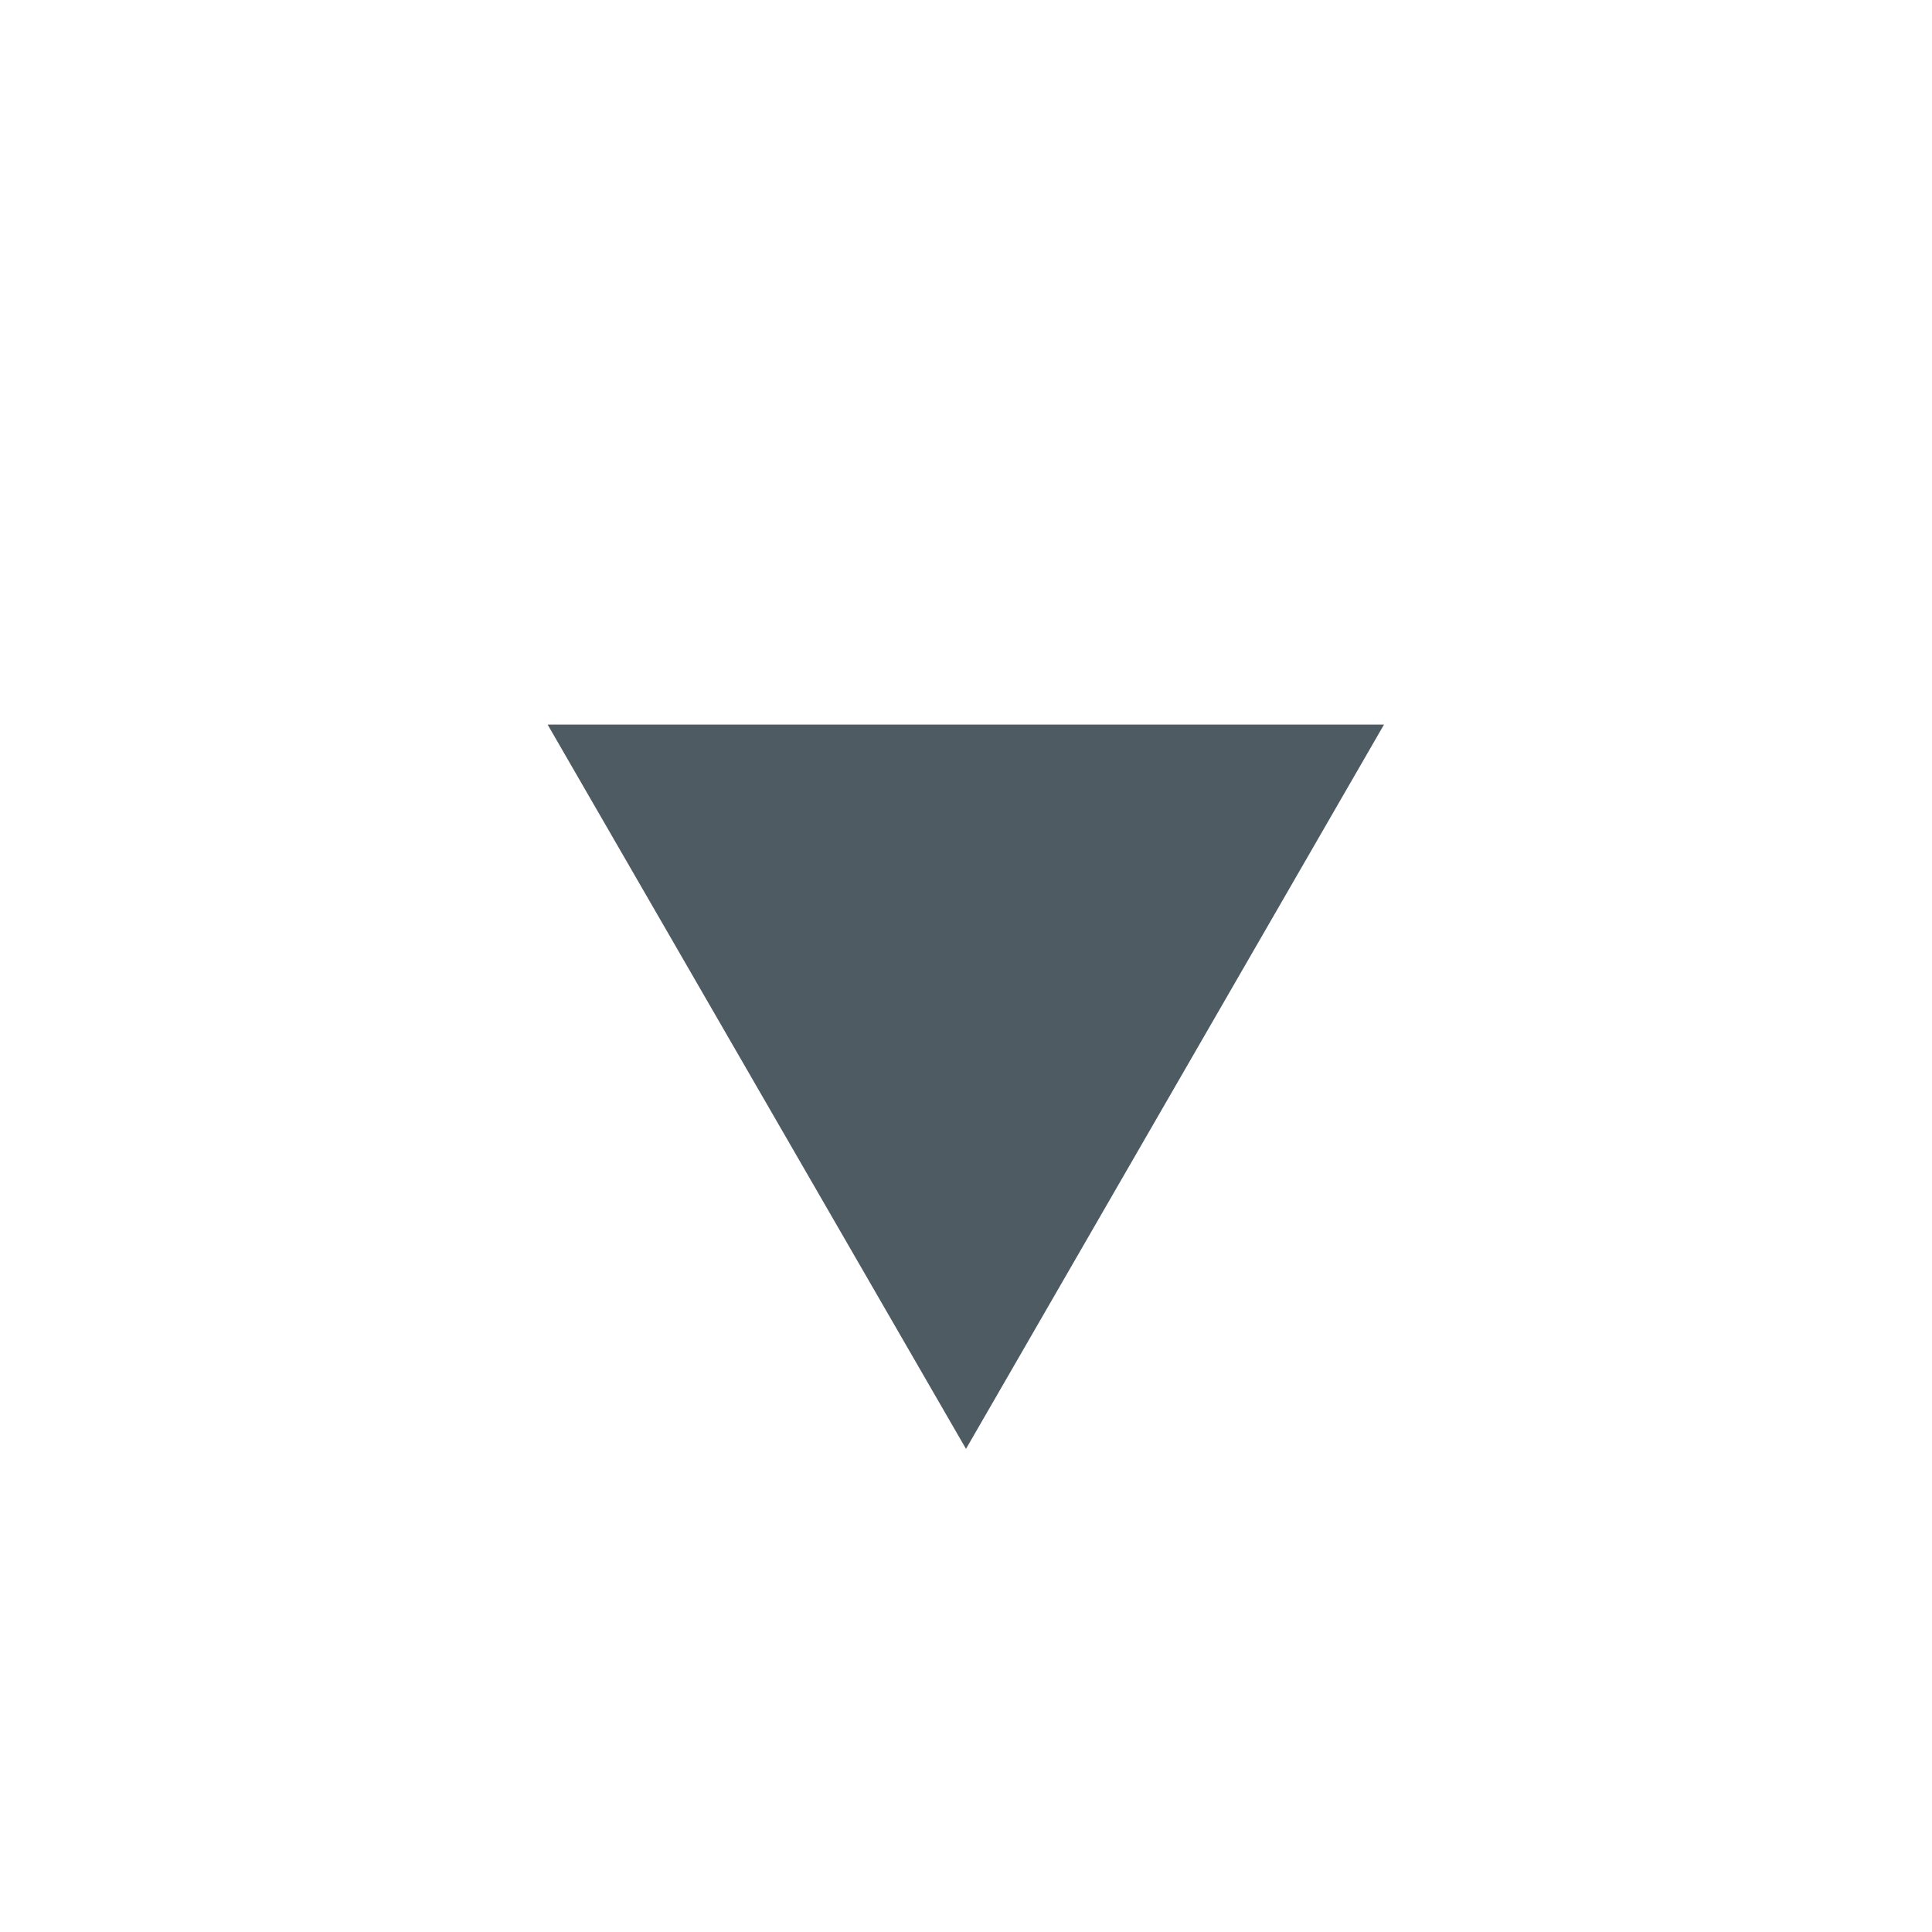
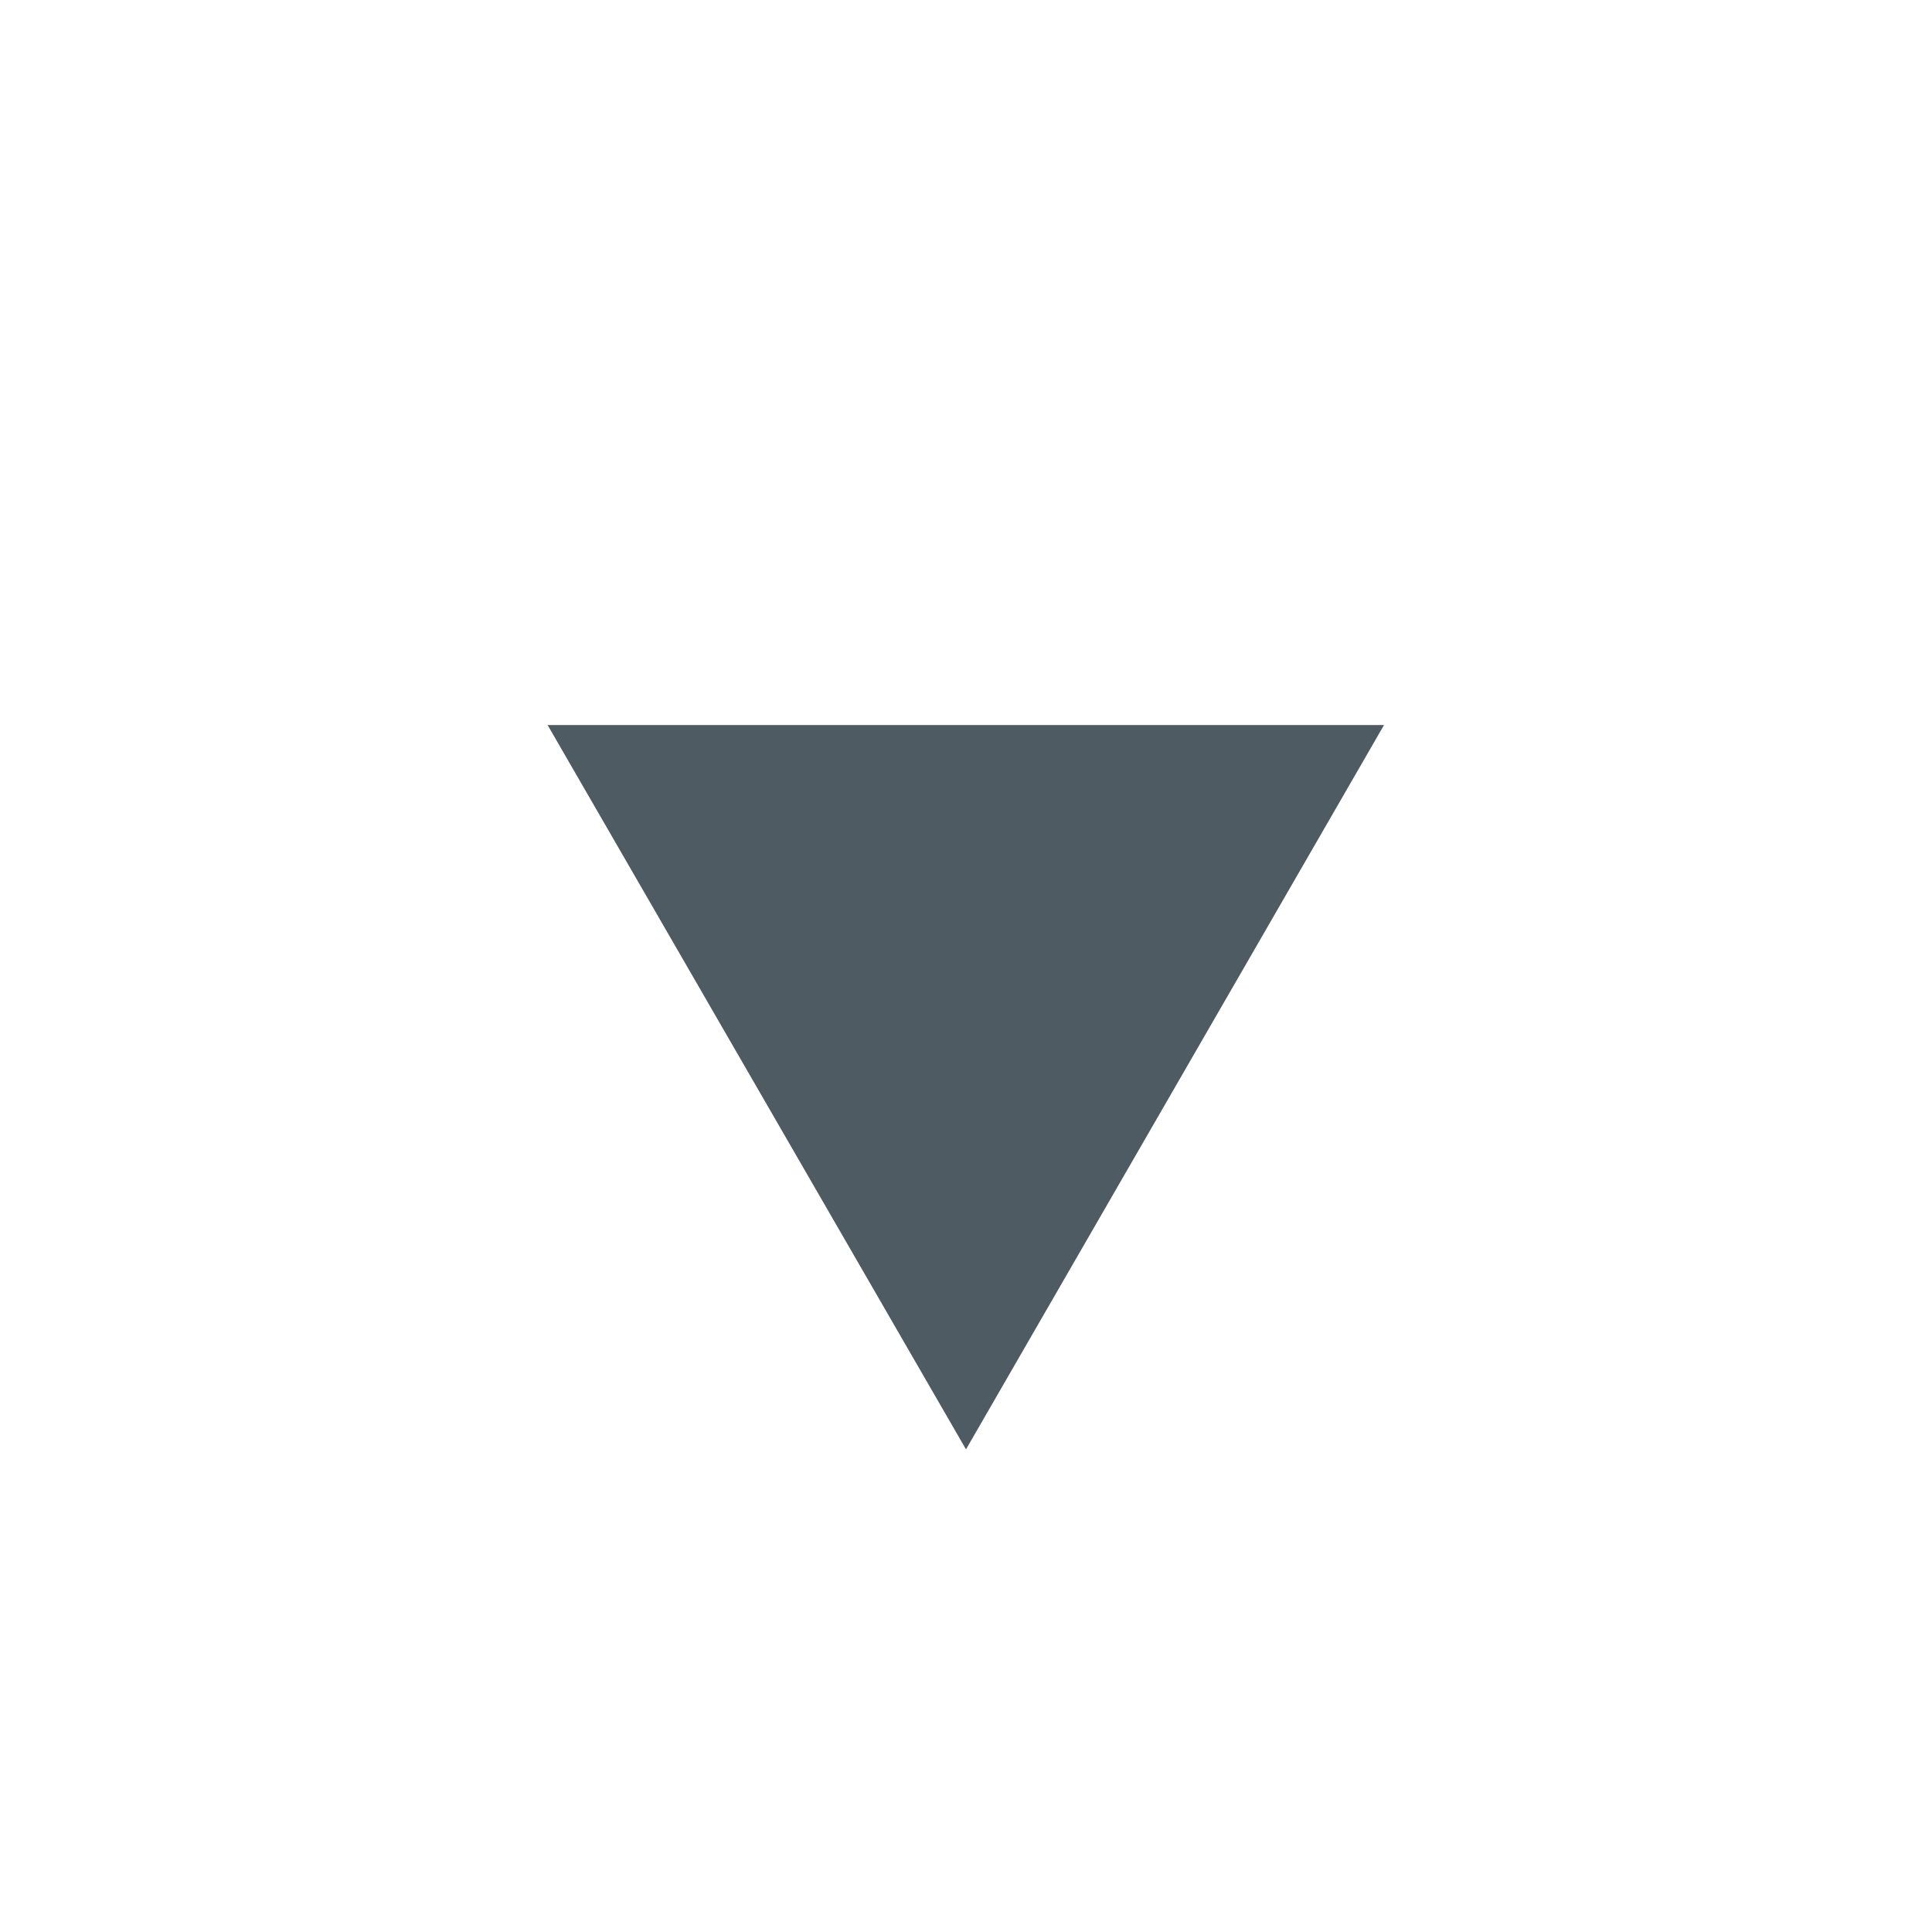
- <svg xmlns="http://www.w3.org/2000/svg" width="20" height="20" viewBox="0 0 5.292 5.292" version="1.1" id="svg8">
-   <defs id="defs2" />
-   <g id="layer1" transform="translate(0,-291.7083)">
-     <g id="g847" transform="matrix(0.05207439,0,0,0.05207453,-0.9012516,282.412)">
-       <g id="g851">
-         <g id="g1059" transform="matrix(1.998622,0,0,1.998619,17.32448,-313.5231)">
-           <path style="opacity:1;fill:none;fill-opacity:0.494;stroke:#ffffff00;stroke-width:0.07;stroke-linecap:round;stroke-linejoin:round;stroke-miterlimit:4;stroke-dasharray:none;stroke-dashoffset:0;stroke-opacity:1;paint-order:stroke fill markers" d="M 25.4,271.6 -8.0000008e-7,246.2 H 50.8 Z" id="path883" />
-           <path id="path880" d="m 25.4,271.6 25.4,25.4 H 0 Z" style="opacity:1;fill:none;fill-opacity:0.494;stroke:#ffffff00;stroke-width:0.07;stroke-linecap:round;stroke-linejoin:round;stroke-miterlimit:4;stroke-dasharray:none;stroke-dashoffset:0;stroke-opacity:1;paint-order:stroke fill markers" />
-           <rect ry="5.053" y="253.849" x="7.649" height="35.529" width="35.529" id="rect870" style="opacity:1;fill:none;fill-opacity:0.494;stroke:#ffffff00;stroke-width:0.062;stroke-linecap:round;stroke-linejoin:round;stroke-miterlimit:4;stroke-dasharray:none;stroke-dashoffset:0;stroke-opacity:1;paint-order:stroke fill markers" />
-           <circle r="25.397" cy="271.6" cx="25.4" id="path872" style="opacity:1;fill:none;fill-opacity:0.494;stroke:#ffffff00;stroke-width:0.076;stroke-linecap:round;stroke-linejoin:round;stroke-miterlimit:4;stroke-dasharray:none;stroke-dashoffset:0;stroke-opacity:1;paint-order:stroke fill markers" />
-           <circle transform="rotate(-45)" cx="-174.09" cy="210.011" r="12.656" id="path876" style="opacity:1;fill:none;fill-opacity:0.494;stroke:#ffffff00;stroke-width:0.074;stroke-linecap:round;stroke-linejoin:round;stroke-miterlimit:4;stroke-dasharray:none;stroke-dashoffset:0;stroke-opacity:1;paint-order:stroke fill markers" />
-           <path id="path904" d="m 25.4,271.6 -25.4,25.4 v -50.8 z" style="opacity:1;fill:none;fill-opacity:0.494;stroke:#ffffff00;stroke-width:0.07;stroke-linecap:round;stroke-linejoin:round;stroke-miterlimit:4;stroke-dasharray:none;stroke-dashoffset:0;stroke-opacity:1;paint-order:stroke fill markers" />
-           <path style="opacity:1;fill:none;fill-opacity:0.494;stroke:#ffffff00;stroke-width:0.07;stroke-linecap:round;stroke-linejoin:round;stroke-miterlimit:4;stroke-dasharray:none;stroke-dashoffset:0;stroke-opacity:1;paint-order:stroke fill markers" d="m 25.4,271.6 25.4,-25.4 v 50.8 z" id="path906" />
-           <rect ry="5.051" y="256.393" x="2.566" height="30.44" width="45.694" id="rect837" style="opacity:1;fill:none;fill-opacity:0.494;stroke:#ffffff00;stroke-width:0.066;stroke-linecap:round;stroke-linejoin:round;stroke-miterlimit:4;stroke-dasharray:none;stroke-dashoffset:0;stroke-opacity:1;paint-order:stroke fill markers" />
-           <rect style="opacity:1;fill:none;fill-opacity:0.494;stroke:#ffffff00;stroke-width:0.066;stroke-linecap:round;stroke-linejoin:round;stroke-miterlimit:4;stroke-dasharray:none;stroke-dashoffset:0;stroke-opacity:1;paint-order:stroke fill markers" id="rect831" width="45.694" height="30.441" x="248.766" y="-40.633" ry="5.051" transform="rotate(90)" />
-         </g>
+ <svg xmlns="http://www.w3.org/2000/svg" width="20" height="20" version="1.1" viewBox="0 0 5.292 5.292">
+   <g transform="translate(0 -291.71)">
+     <g transform="matrix(.052074 0 0 .052075 -.90125 282.41)">
+       <g transform="matrix(1.9986 0 0 1.9986 17.324 -313.52)" fill="none" stroke="#ffffff00" stroke-linecap="round" stroke-linejoin="round">
+         <path d="m25.4 271.6-25.4-25.4h50.8z" stroke-width=".07" style="paint-order:stroke fill markers" />
+         <path d="m25.4 271.6 25.4 25.4h-50.8z" stroke-width=".07" style="paint-order:stroke fill markers" />
+         <rect x="7.649" y="253.85" width="35.529" height="35.529" ry="5.053" stroke-width=".062" style="paint-order:stroke fill markers" />
+         <circle cx="25.4" cy="271.6" r="25.397" stroke-width=".076" style="paint-order:stroke fill markers" />
+         <circle transform="rotate(-45)" cx="-174.09" cy="210.01" r="12.656" stroke-width=".074" style="paint-order:stroke fill markers" />
+         <path d="m25.4 271.6-25.4 25.4v-50.8z" stroke-width=".07" style="paint-order:stroke fill markers" />
+         <path d="m25.4 271.6 25.4-25.4v50.8z" stroke-width=".07" style="paint-order:stroke fill markers" />
+         <rect x="2.566" y="256.39" width="45.694" height="30.44" ry="5.051" stroke-width=".066" style="paint-order:stroke fill markers" />
+         <rect transform="rotate(90)" x="248.77" y="-40.633" width="45.694" height="30.441" ry="5.051" stroke-width=".066" style="paint-order:stroke fill markers" />
      </g>
    </g>
-     <path style="opacity:1;fill:#ffc107;fill-opacity:1;stroke:none;stroke-width:0.386;stroke-miterlimit:4;stroke-dasharray:none;stroke-opacity:1" d="m 50.206,401.677 c 110.217,0.713 55.109,0.356 0,0 z" id="rect997" />
-     <path style="fill:#4f5b62;stroke:none;stroke-width:0.529;stroke-linecap:square;stroke-linejoin:miter;stroke-miterlimit:4;stroke-dasharray:none" id="path853" d="m -2.646,-295.677 1.146,1.984 -2.291,0 z" transform="scale(-1)" />
+     <path d="m50.206 401.68c110.22 0.713 55.109 0.356 0 0z" fill="#ffc107" />
+     <path transform="scale(-1)" d="m-2.646-295.68 1.146 1.984h-2.291z" fill="#4f5b62" />
  </g>
</svg>
